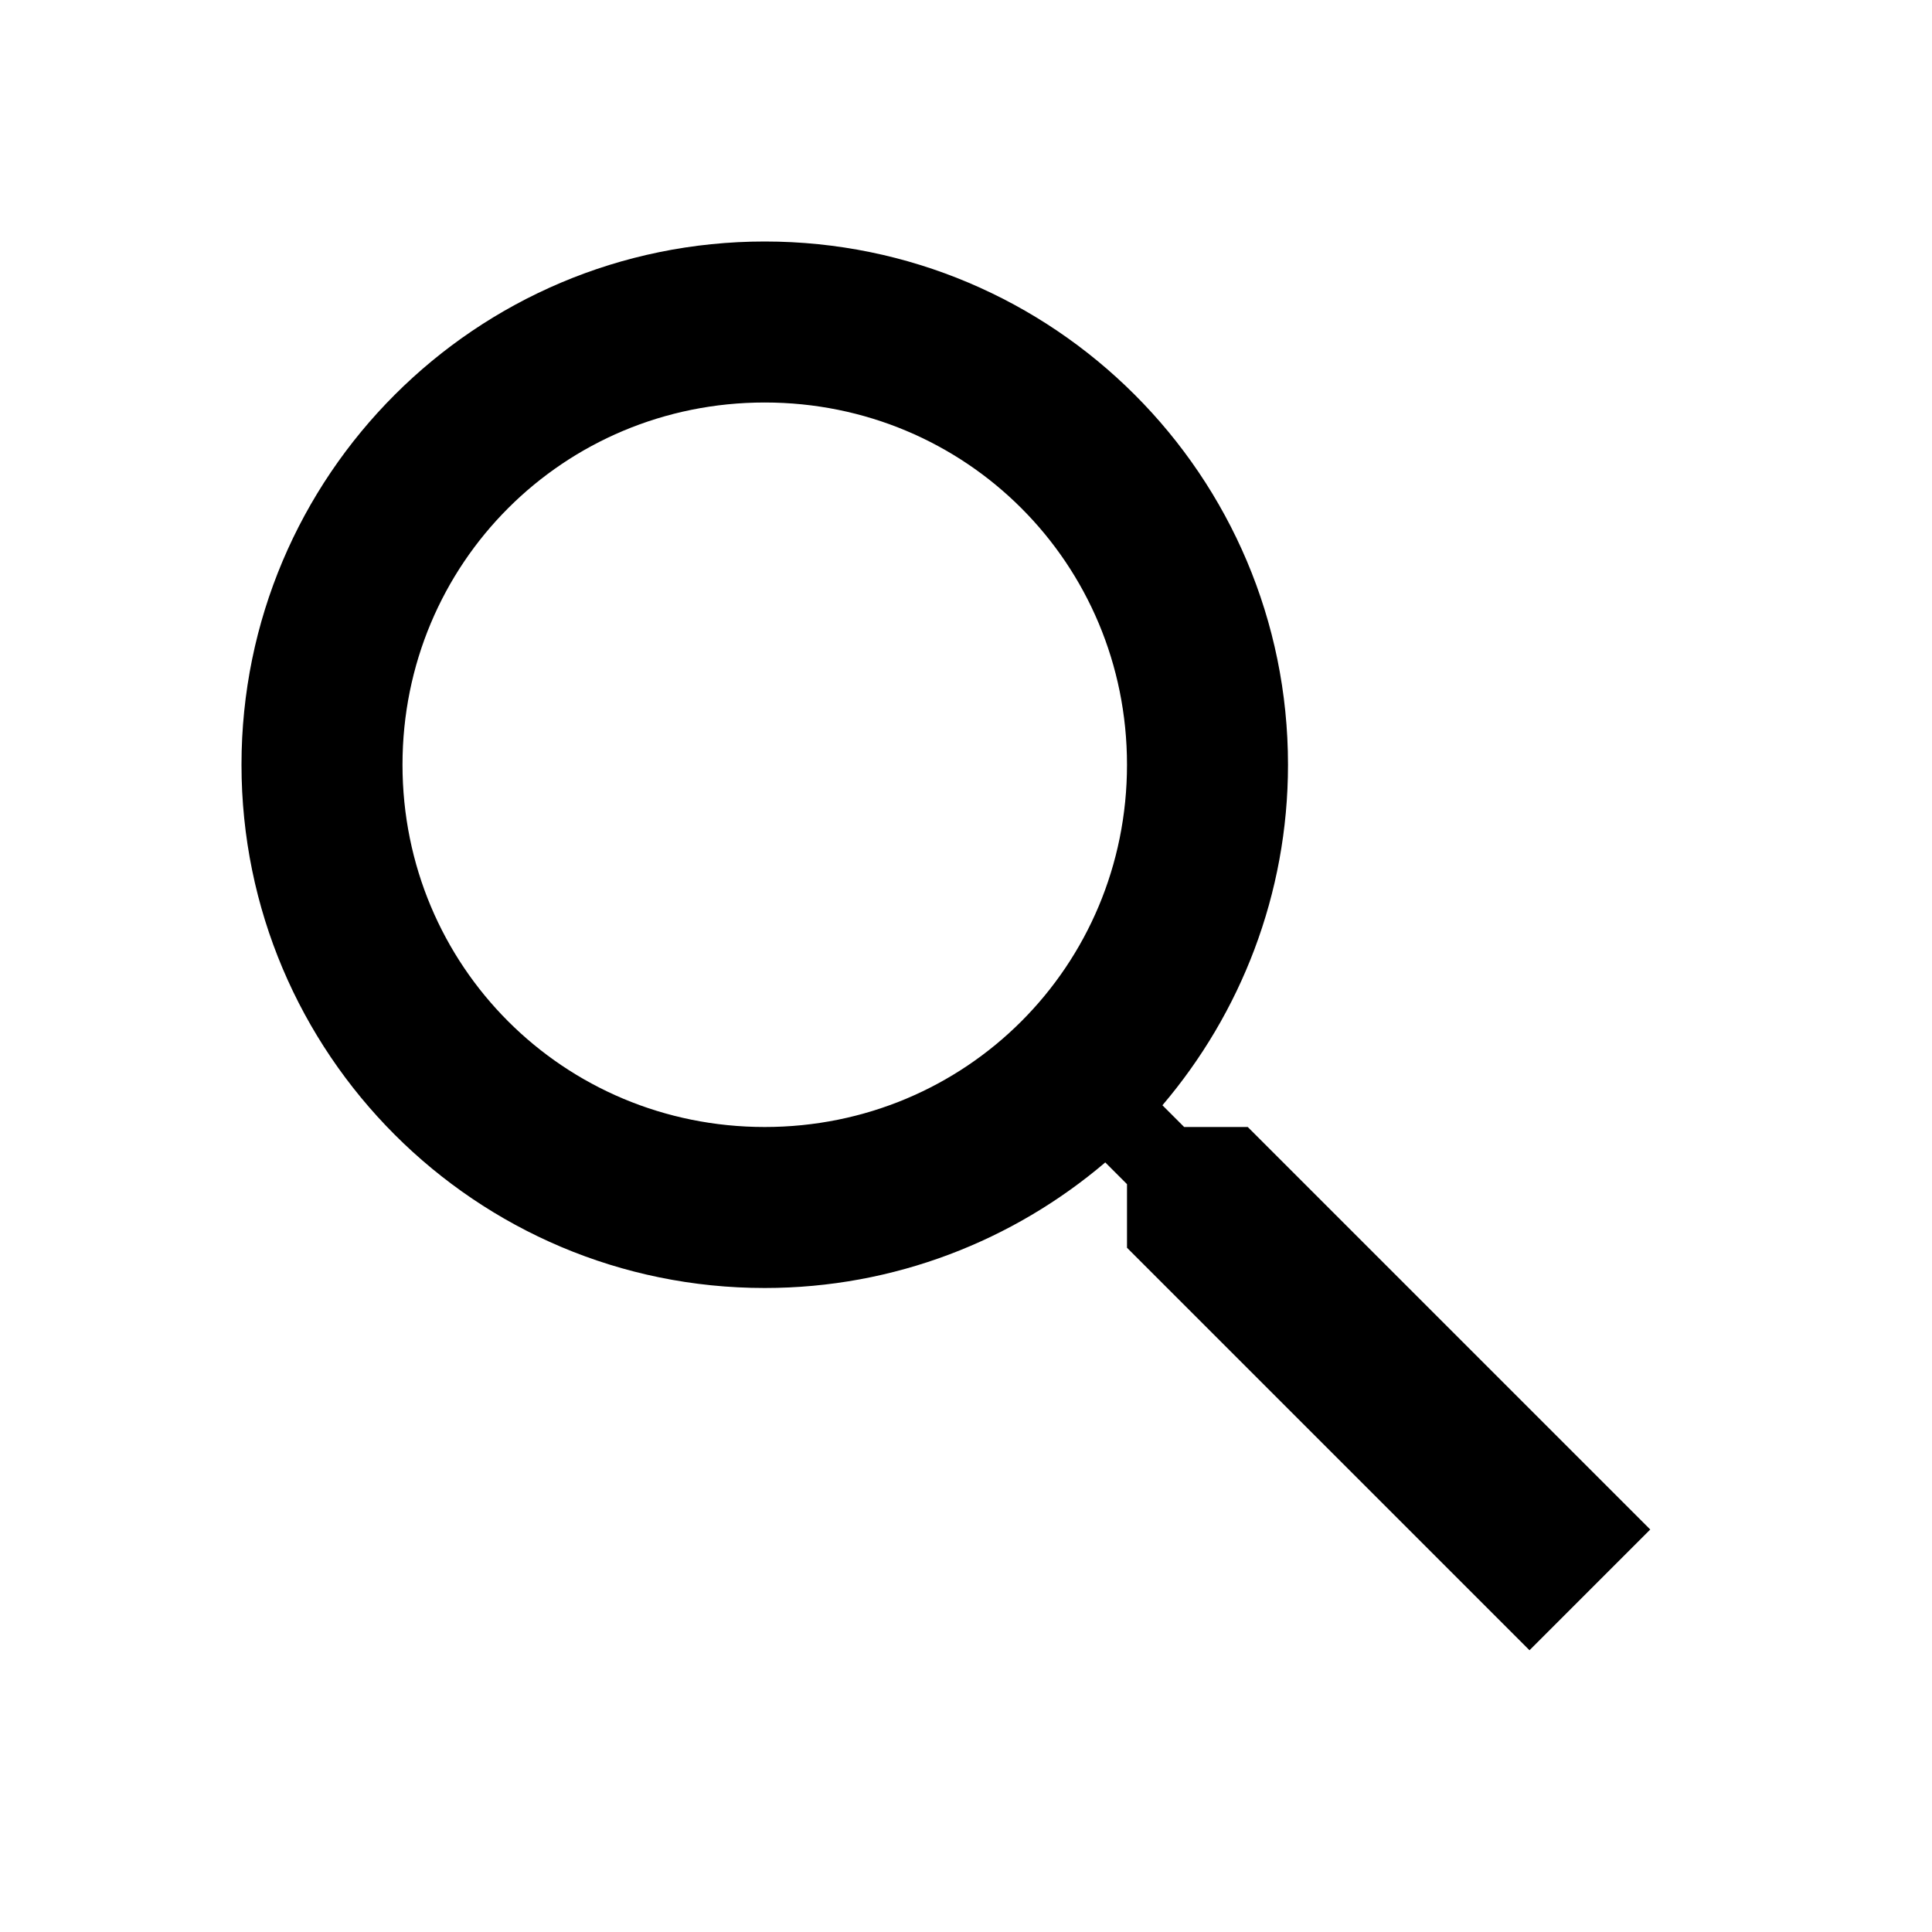
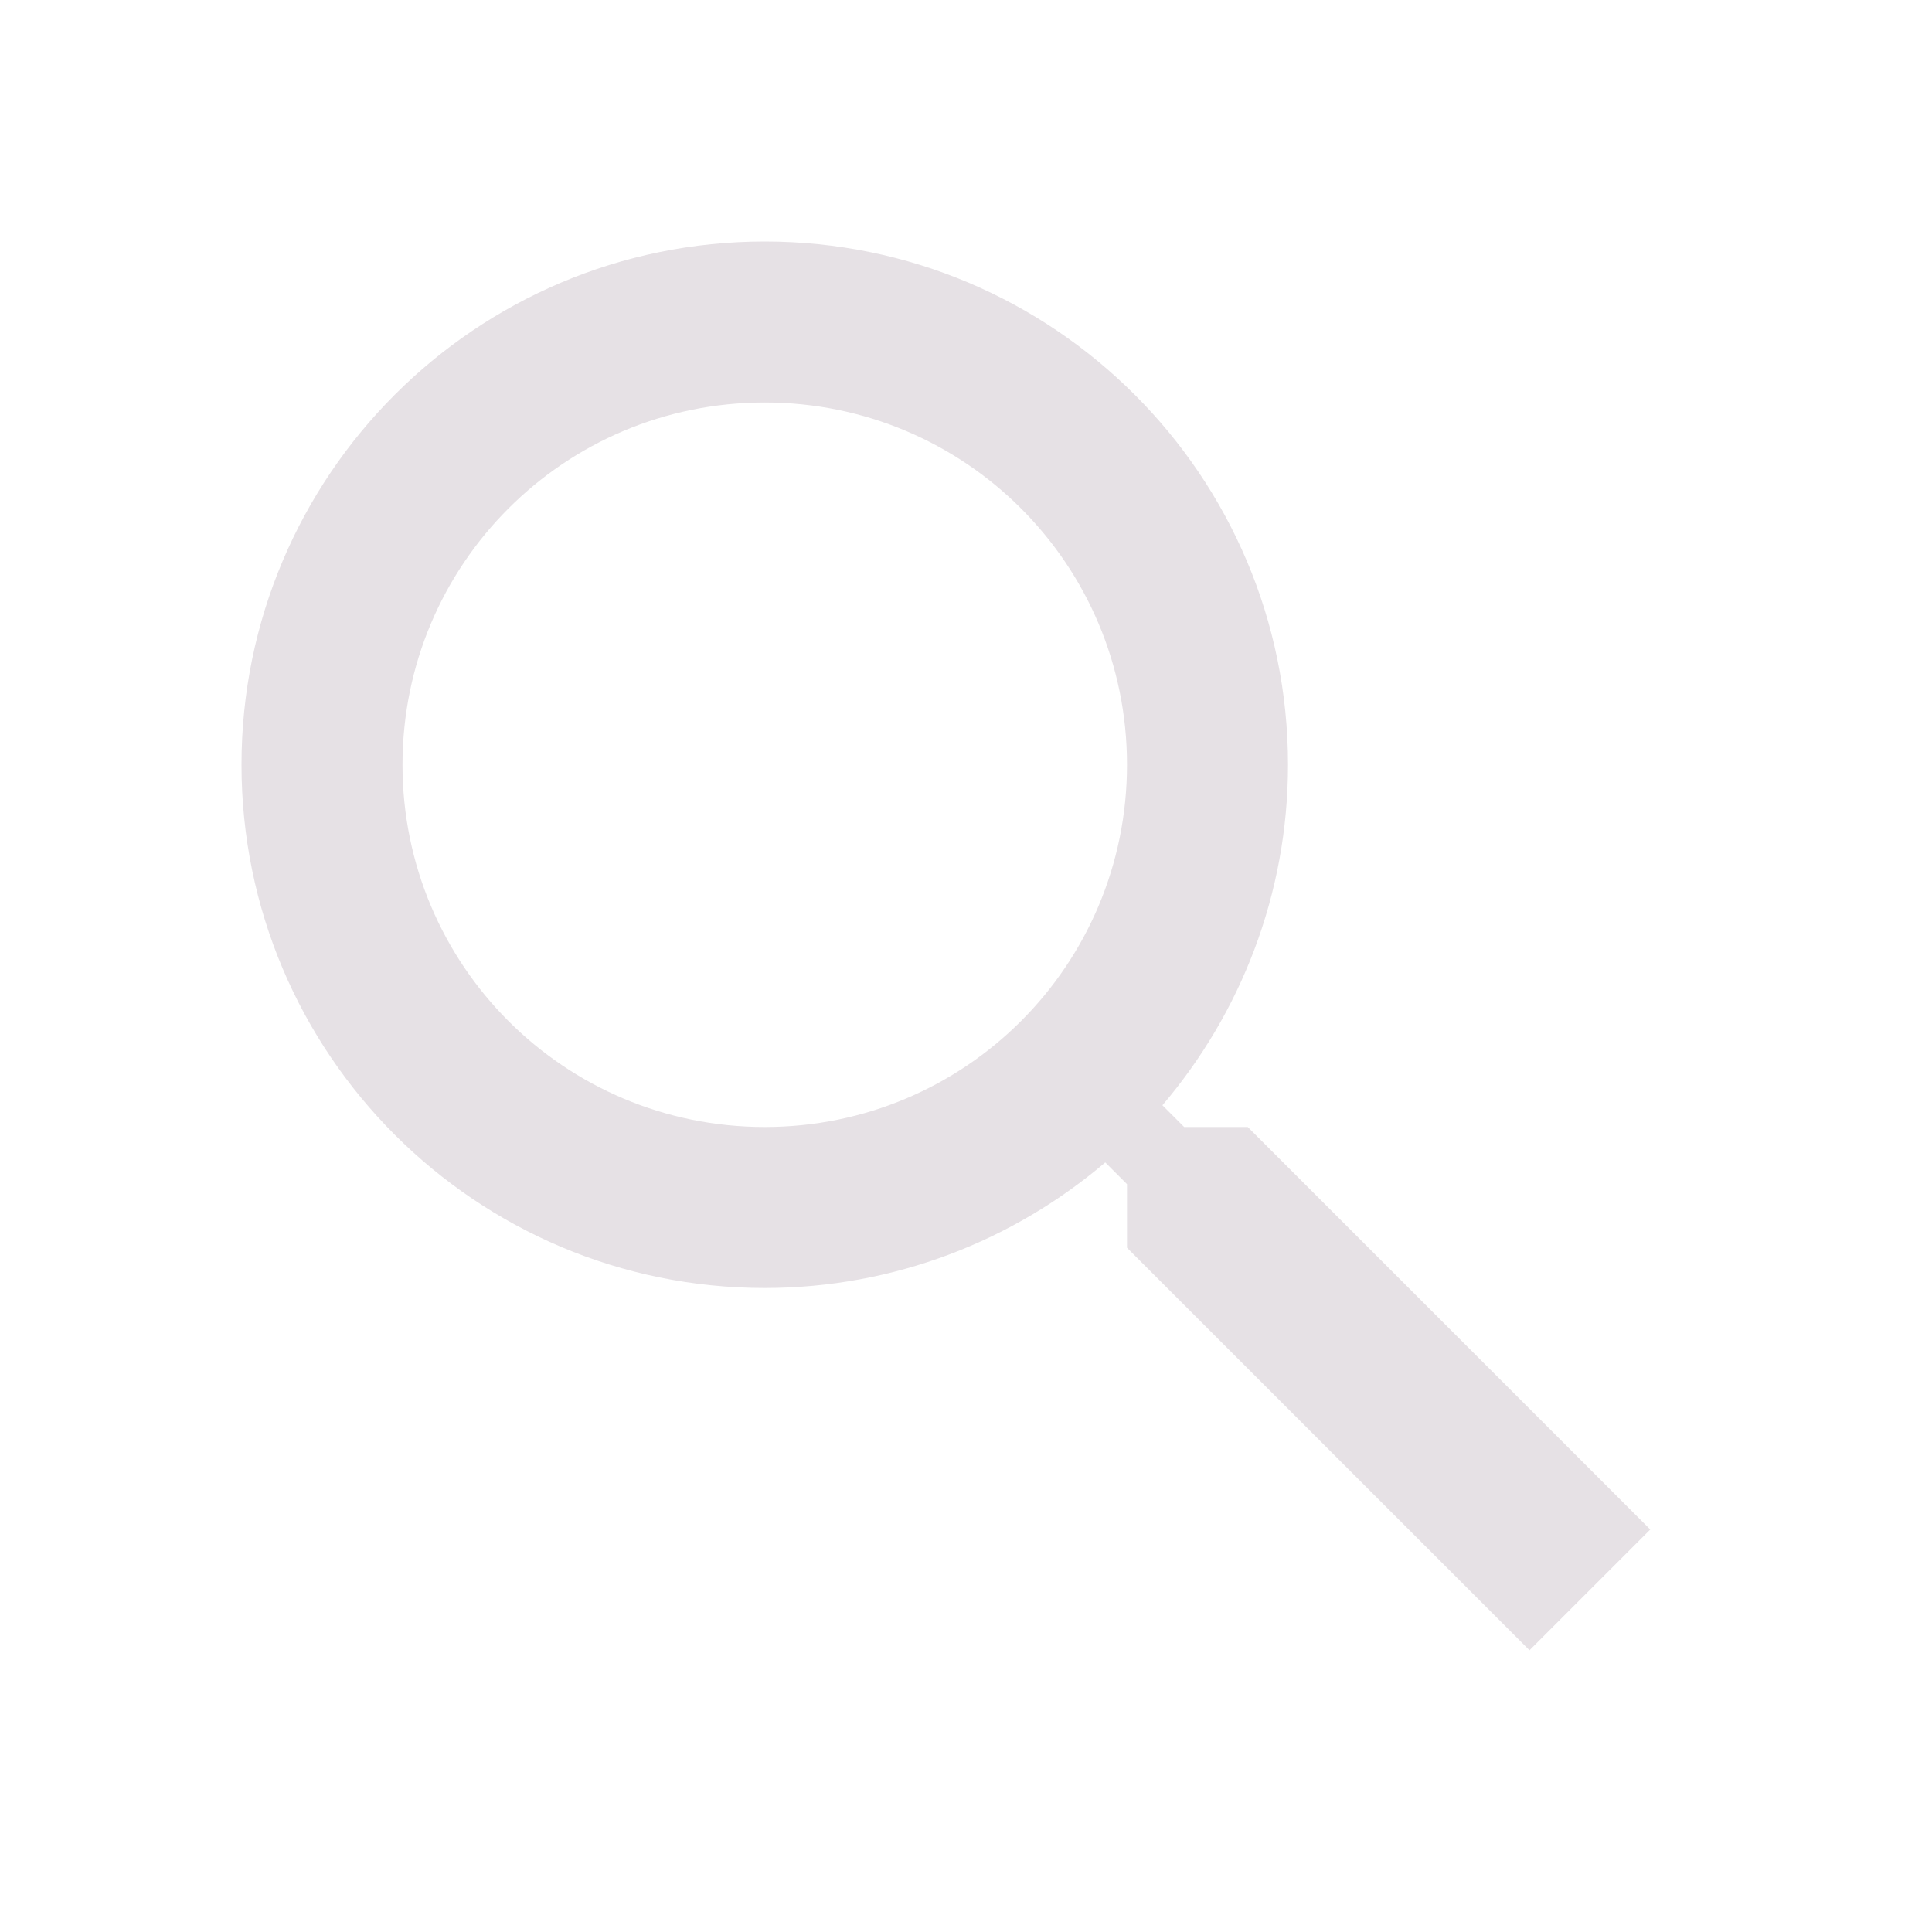
- <svg xmlns="http://www.w3.org/2000/svg" id="mdi-magnify" viewBox="0 0 24 24">
-   <path d="M9.5,3A6.5,6.5 0 0,1 16,9.5C16,11.11 15.41,12.59 14.44,13.73L14.71,14H15.5L20.5,19L19,20.5L14,15.5V14.71L13.73,14.44C12.59,15.41 11.11,16 9.5,16A6.5,6.5 0 0,1 3,9.5A6.5,6.5 0 0,1 9.5,3M9.5,5C7,5 5,7 5,9.5C5,12 7,14 9.5,14C12,14 14,12 14,9.5C14,7 12,5 9.5,5Z" />
+ <svg xmlns="http://www.w3.org/2000/svg" viewBox="0 0 24 24">
+   <path fill="#E6E1E5" d="M9.5,3A6.5,6.5 0 0,1 16,9.5C16,11.11 15.41,12.59 14.44,13.73L14.71,14H15.5L20.5,19L19,20.5L14,15.5V14.71L13.73,14.44C12.59,15.41 11.11,16 9.5,16A6.5,6.5 0 0,1 3,9.5A6.5,6.5 0 0,1 9.5,3M9.5,5C7.01,5 5,7.01 5,9.5C5,11.99 7.01,14 9.5,14C11.99,14 14,11.99 14,9.5C14,7.01 11.99,5 9.5,5Z" />
</svg>
